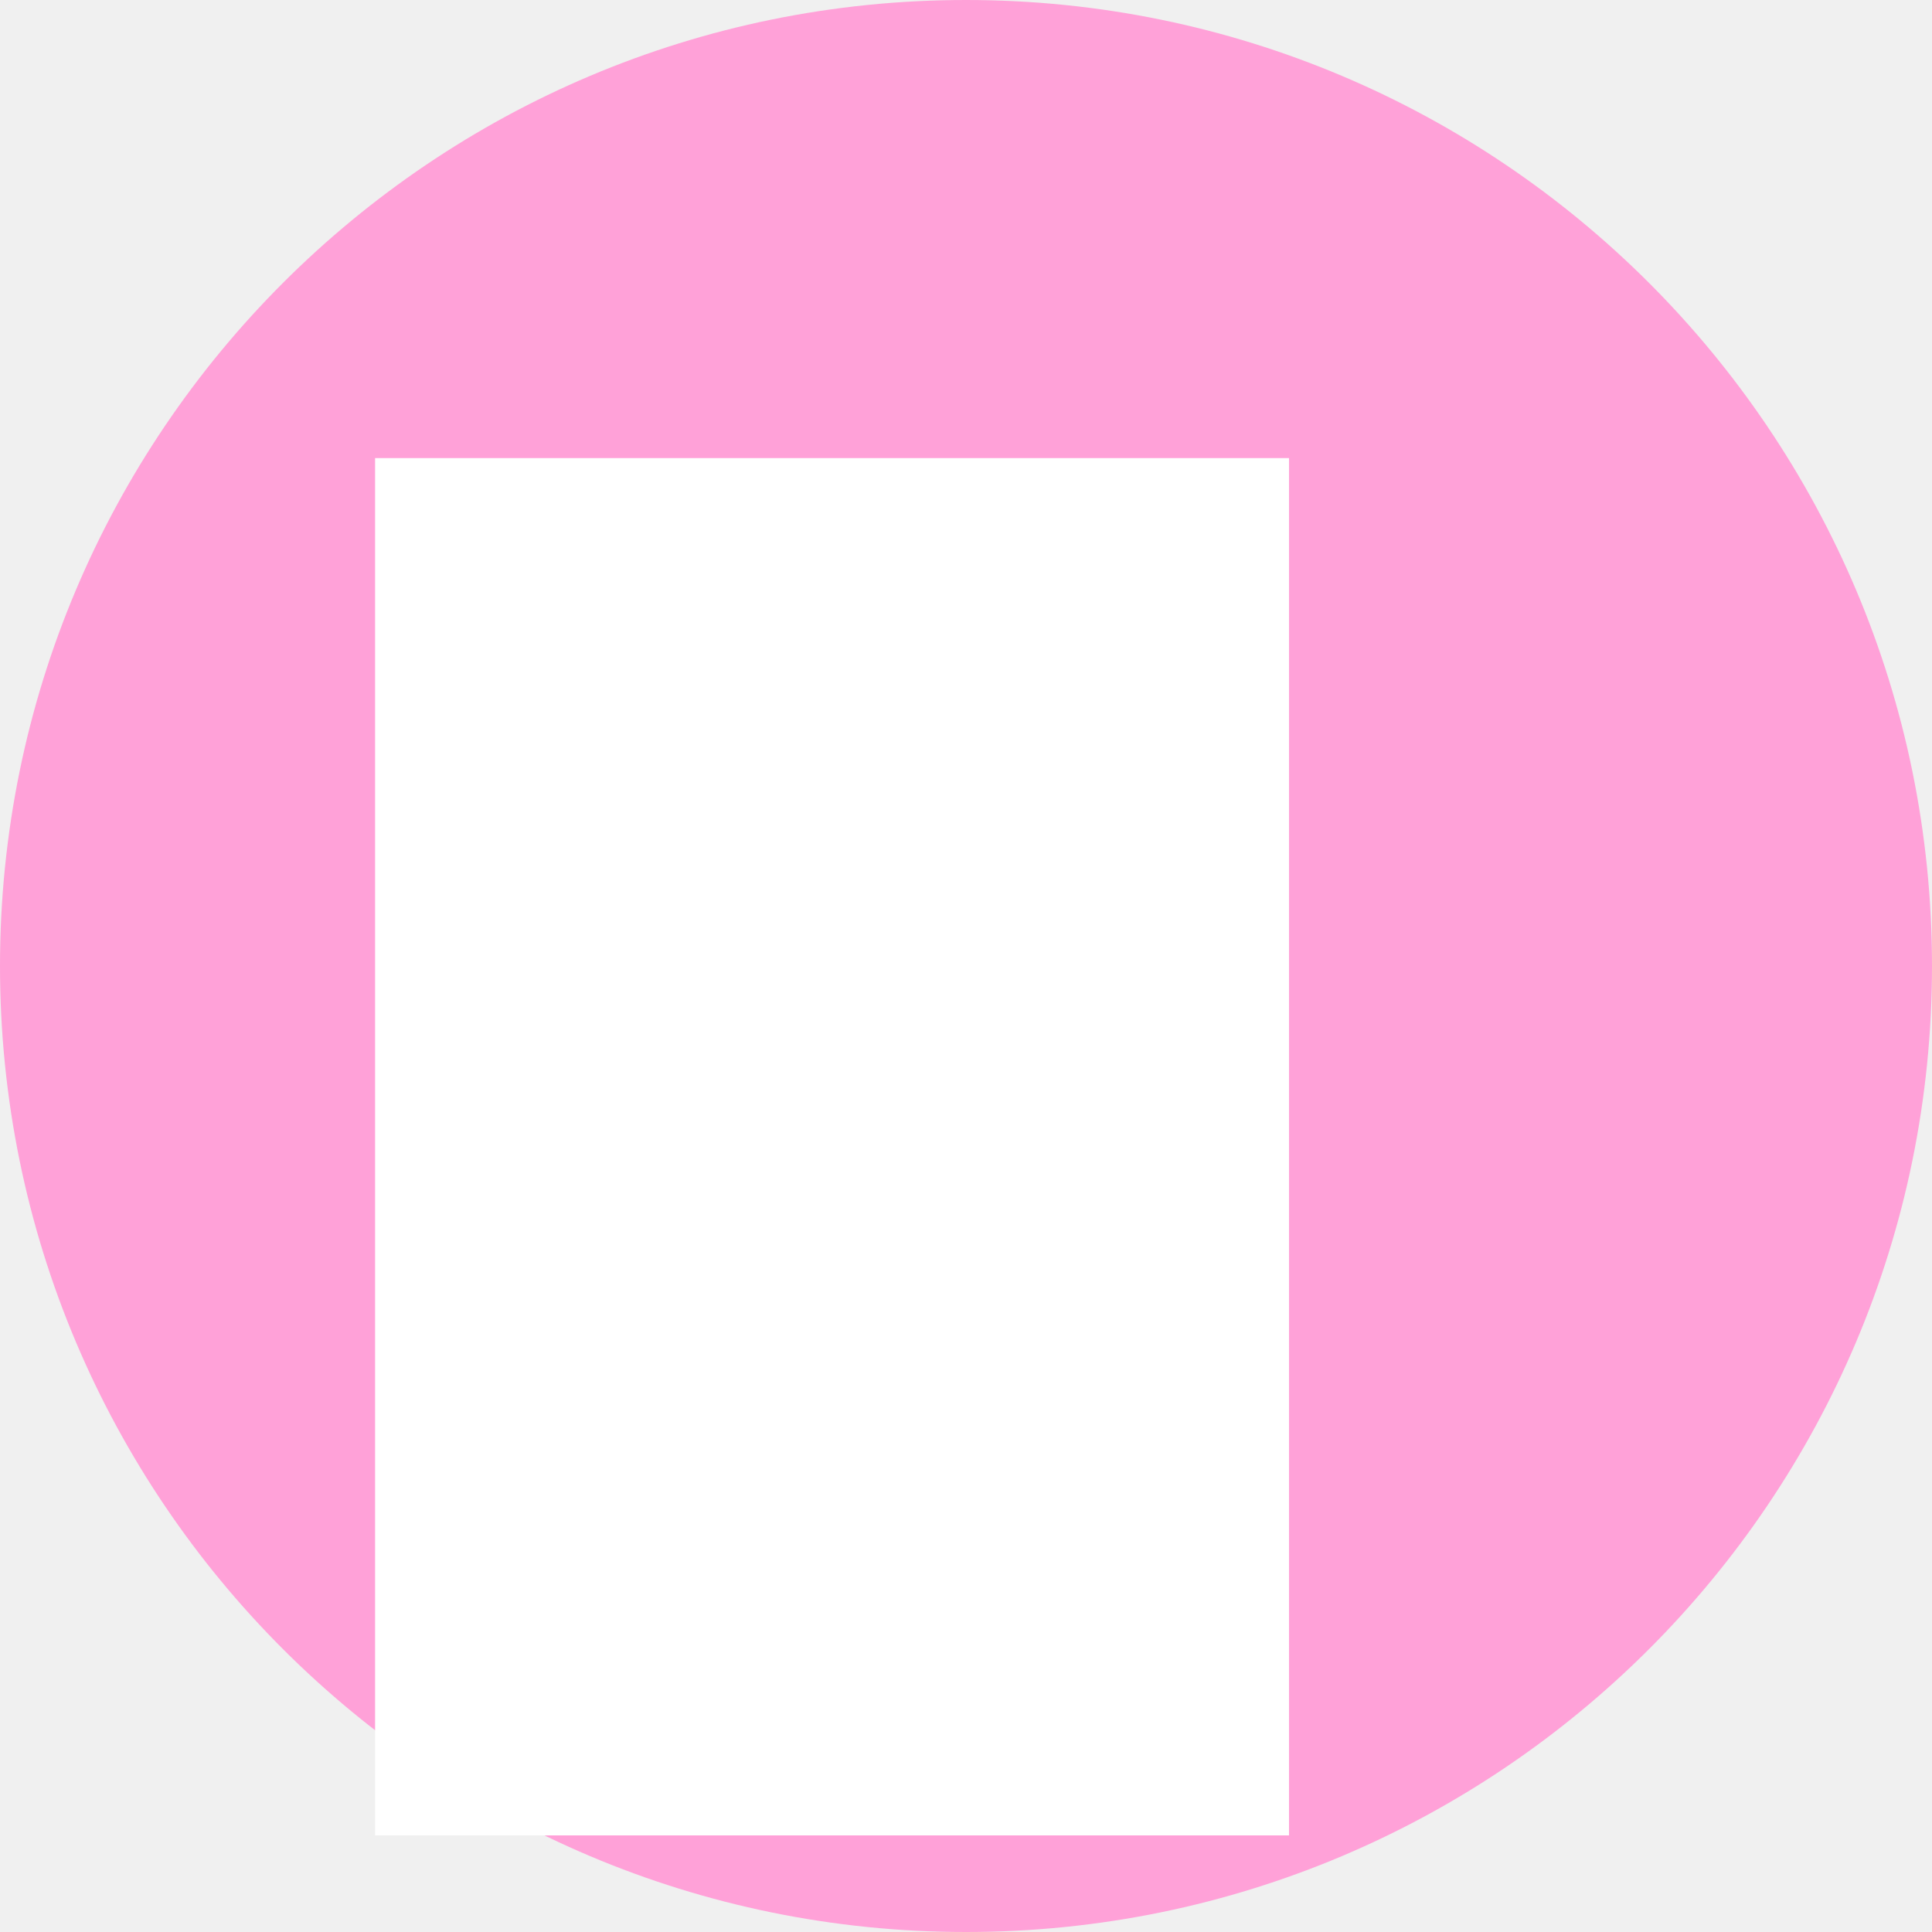
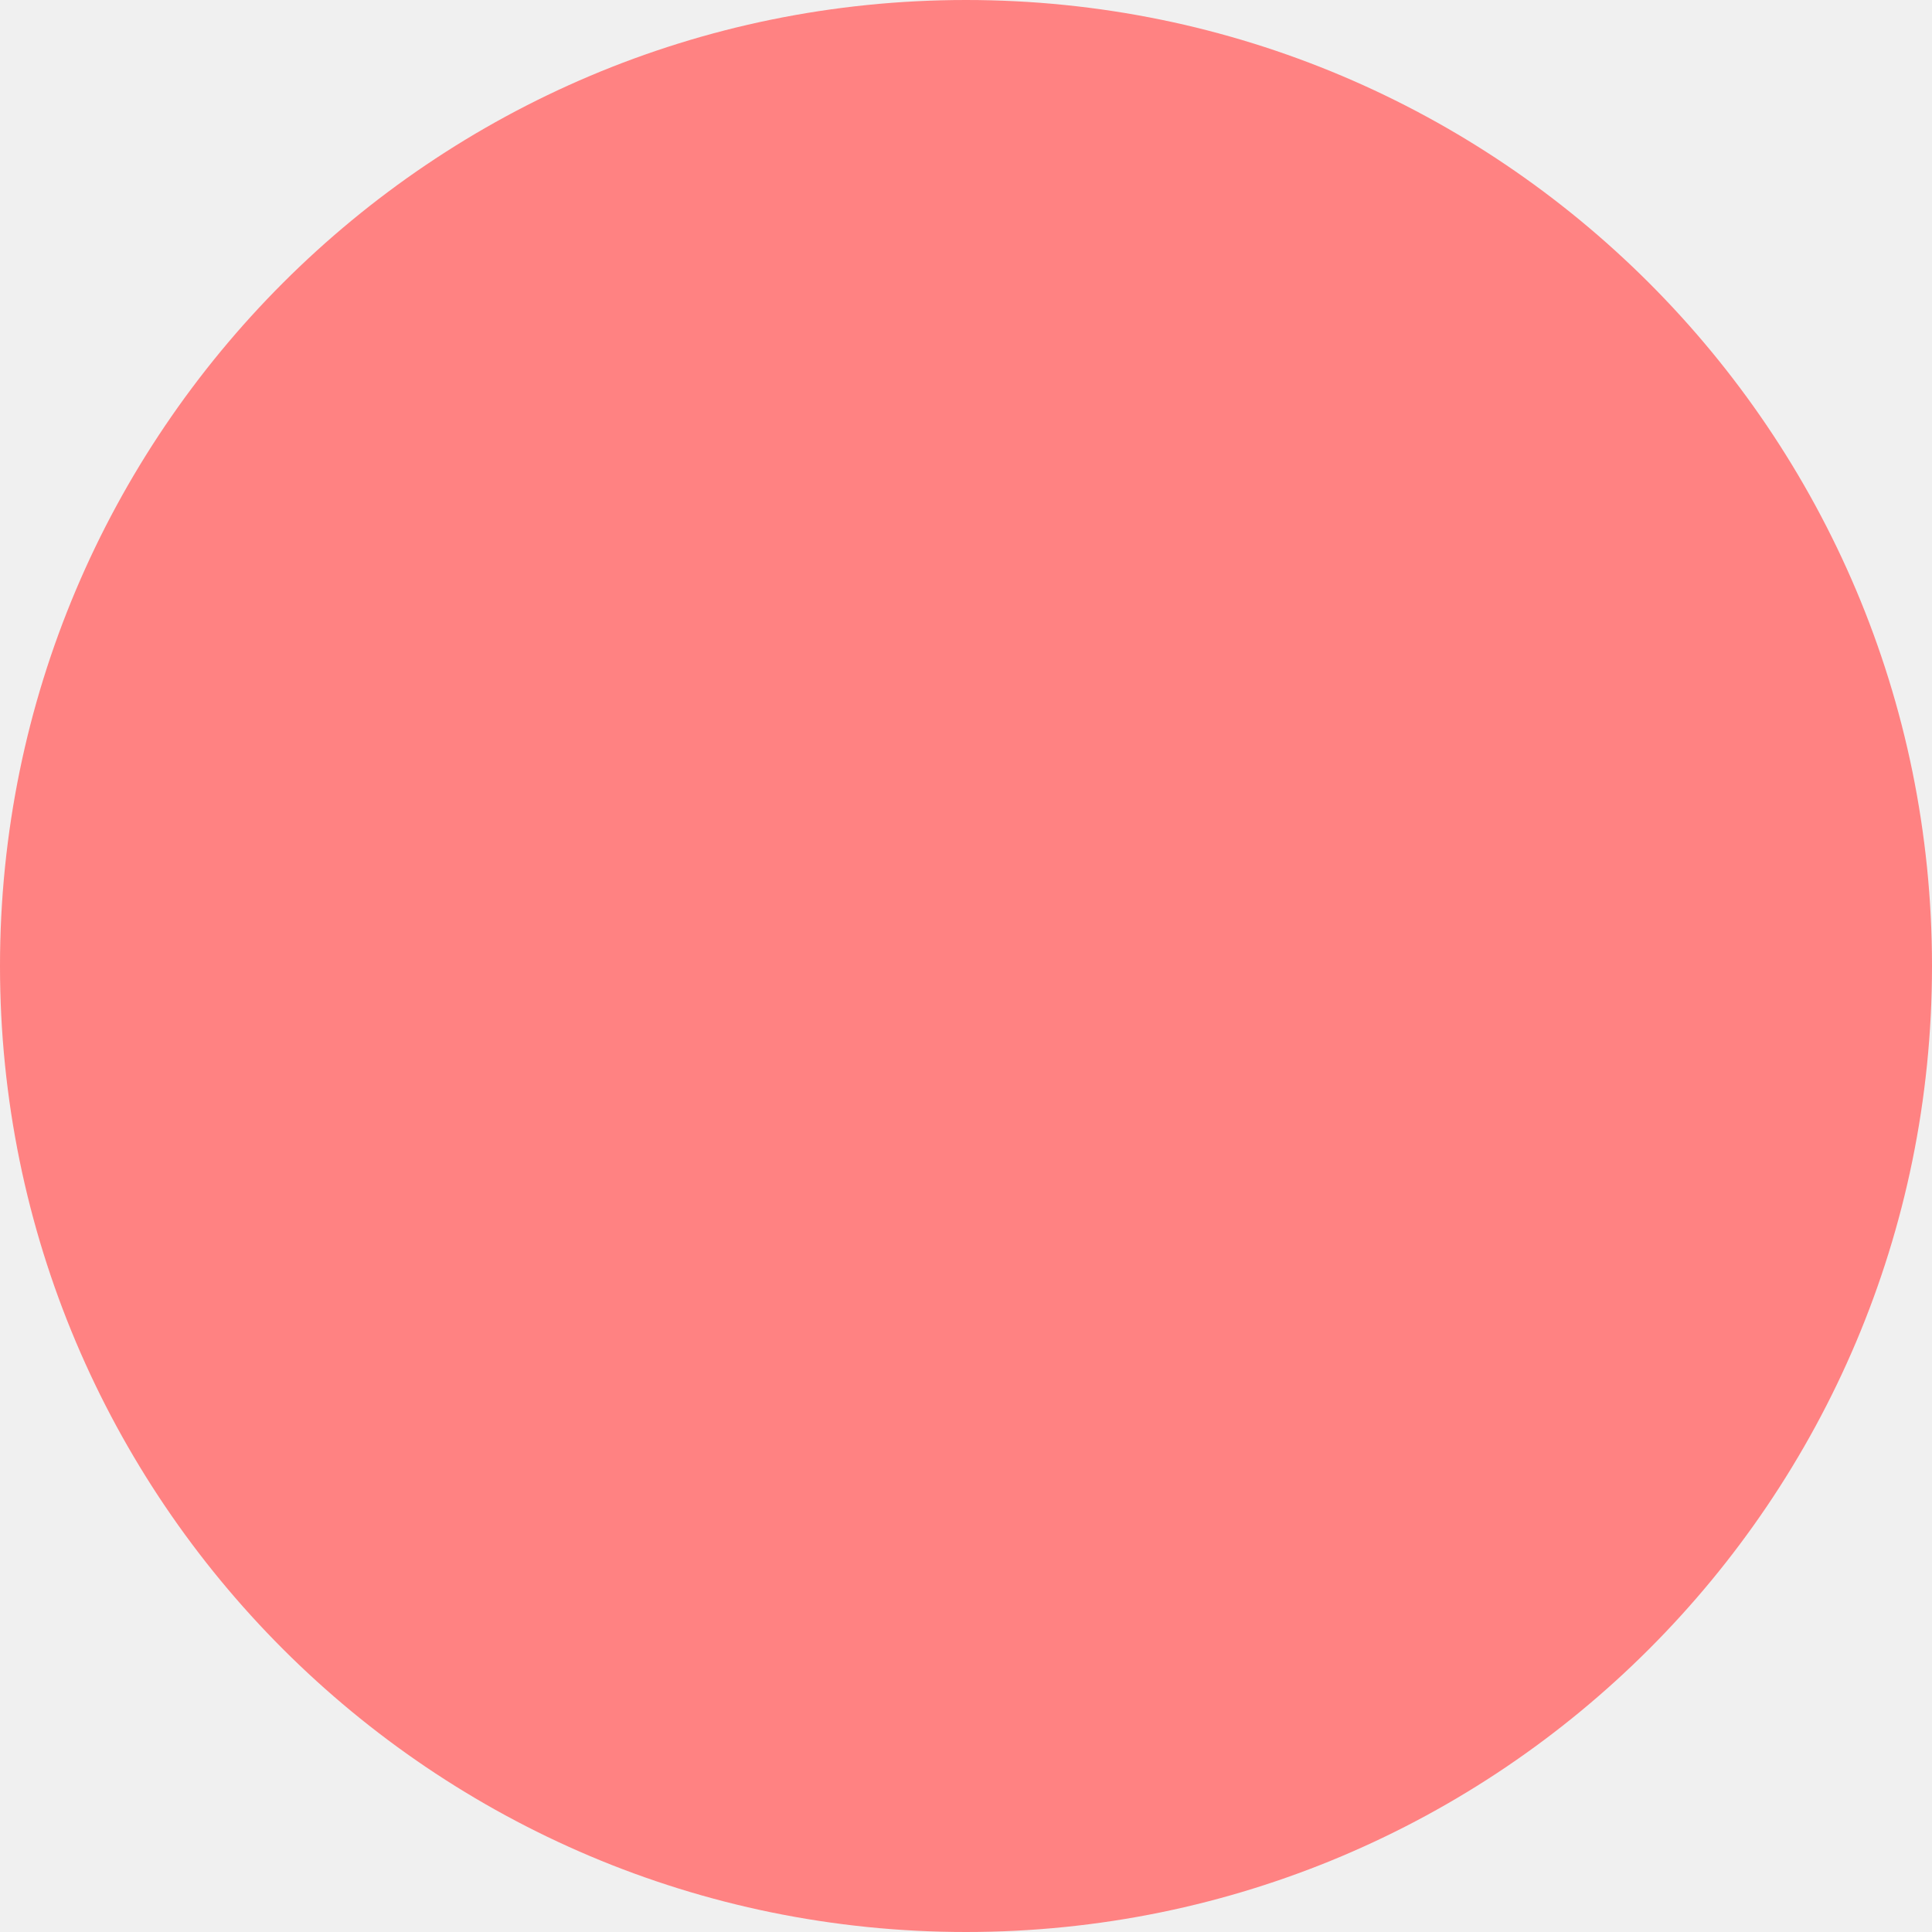
<svg xmlns="http://www.w3.org/2000/svg" width="40" height="40" viewBox="0 0 40 40" version="1.1" id="svg1">
  <defs id="defs1" />
  <g id="layer1">
-     <circle style="fill:#ffa1d8;fill-opacity:1" id="path1" cx="20" cy="20" r="20" />
-     <text xml:space="preserve" style="font-size:24px;font-family:'LXGW WenKai GB';-inkscape-font-specification:'LXGW WenKai GB';text-align:start;writing-mode:lr-tb;direction:ltr;text-anchor:start;fill:#ffffff;fill-opacity:1" x="8" y="32" id="text1">
-       <tspan id="tspan1" x="8" y="32" style="font-style:normal;font-variant:normal;font-weight:normal;font-stretch:normal;font-size:24px;font-family:'Material Icons';-inkscape-font-specification:'Material Icons';fill:#ffffff;fill-opacity:1">█</tspan>
-     </text>
+     <circle style="fill:#ff8282;fill-opacity:1" id="path1" cx="20" cy="20" r="20" />
  </g>
</svg>
